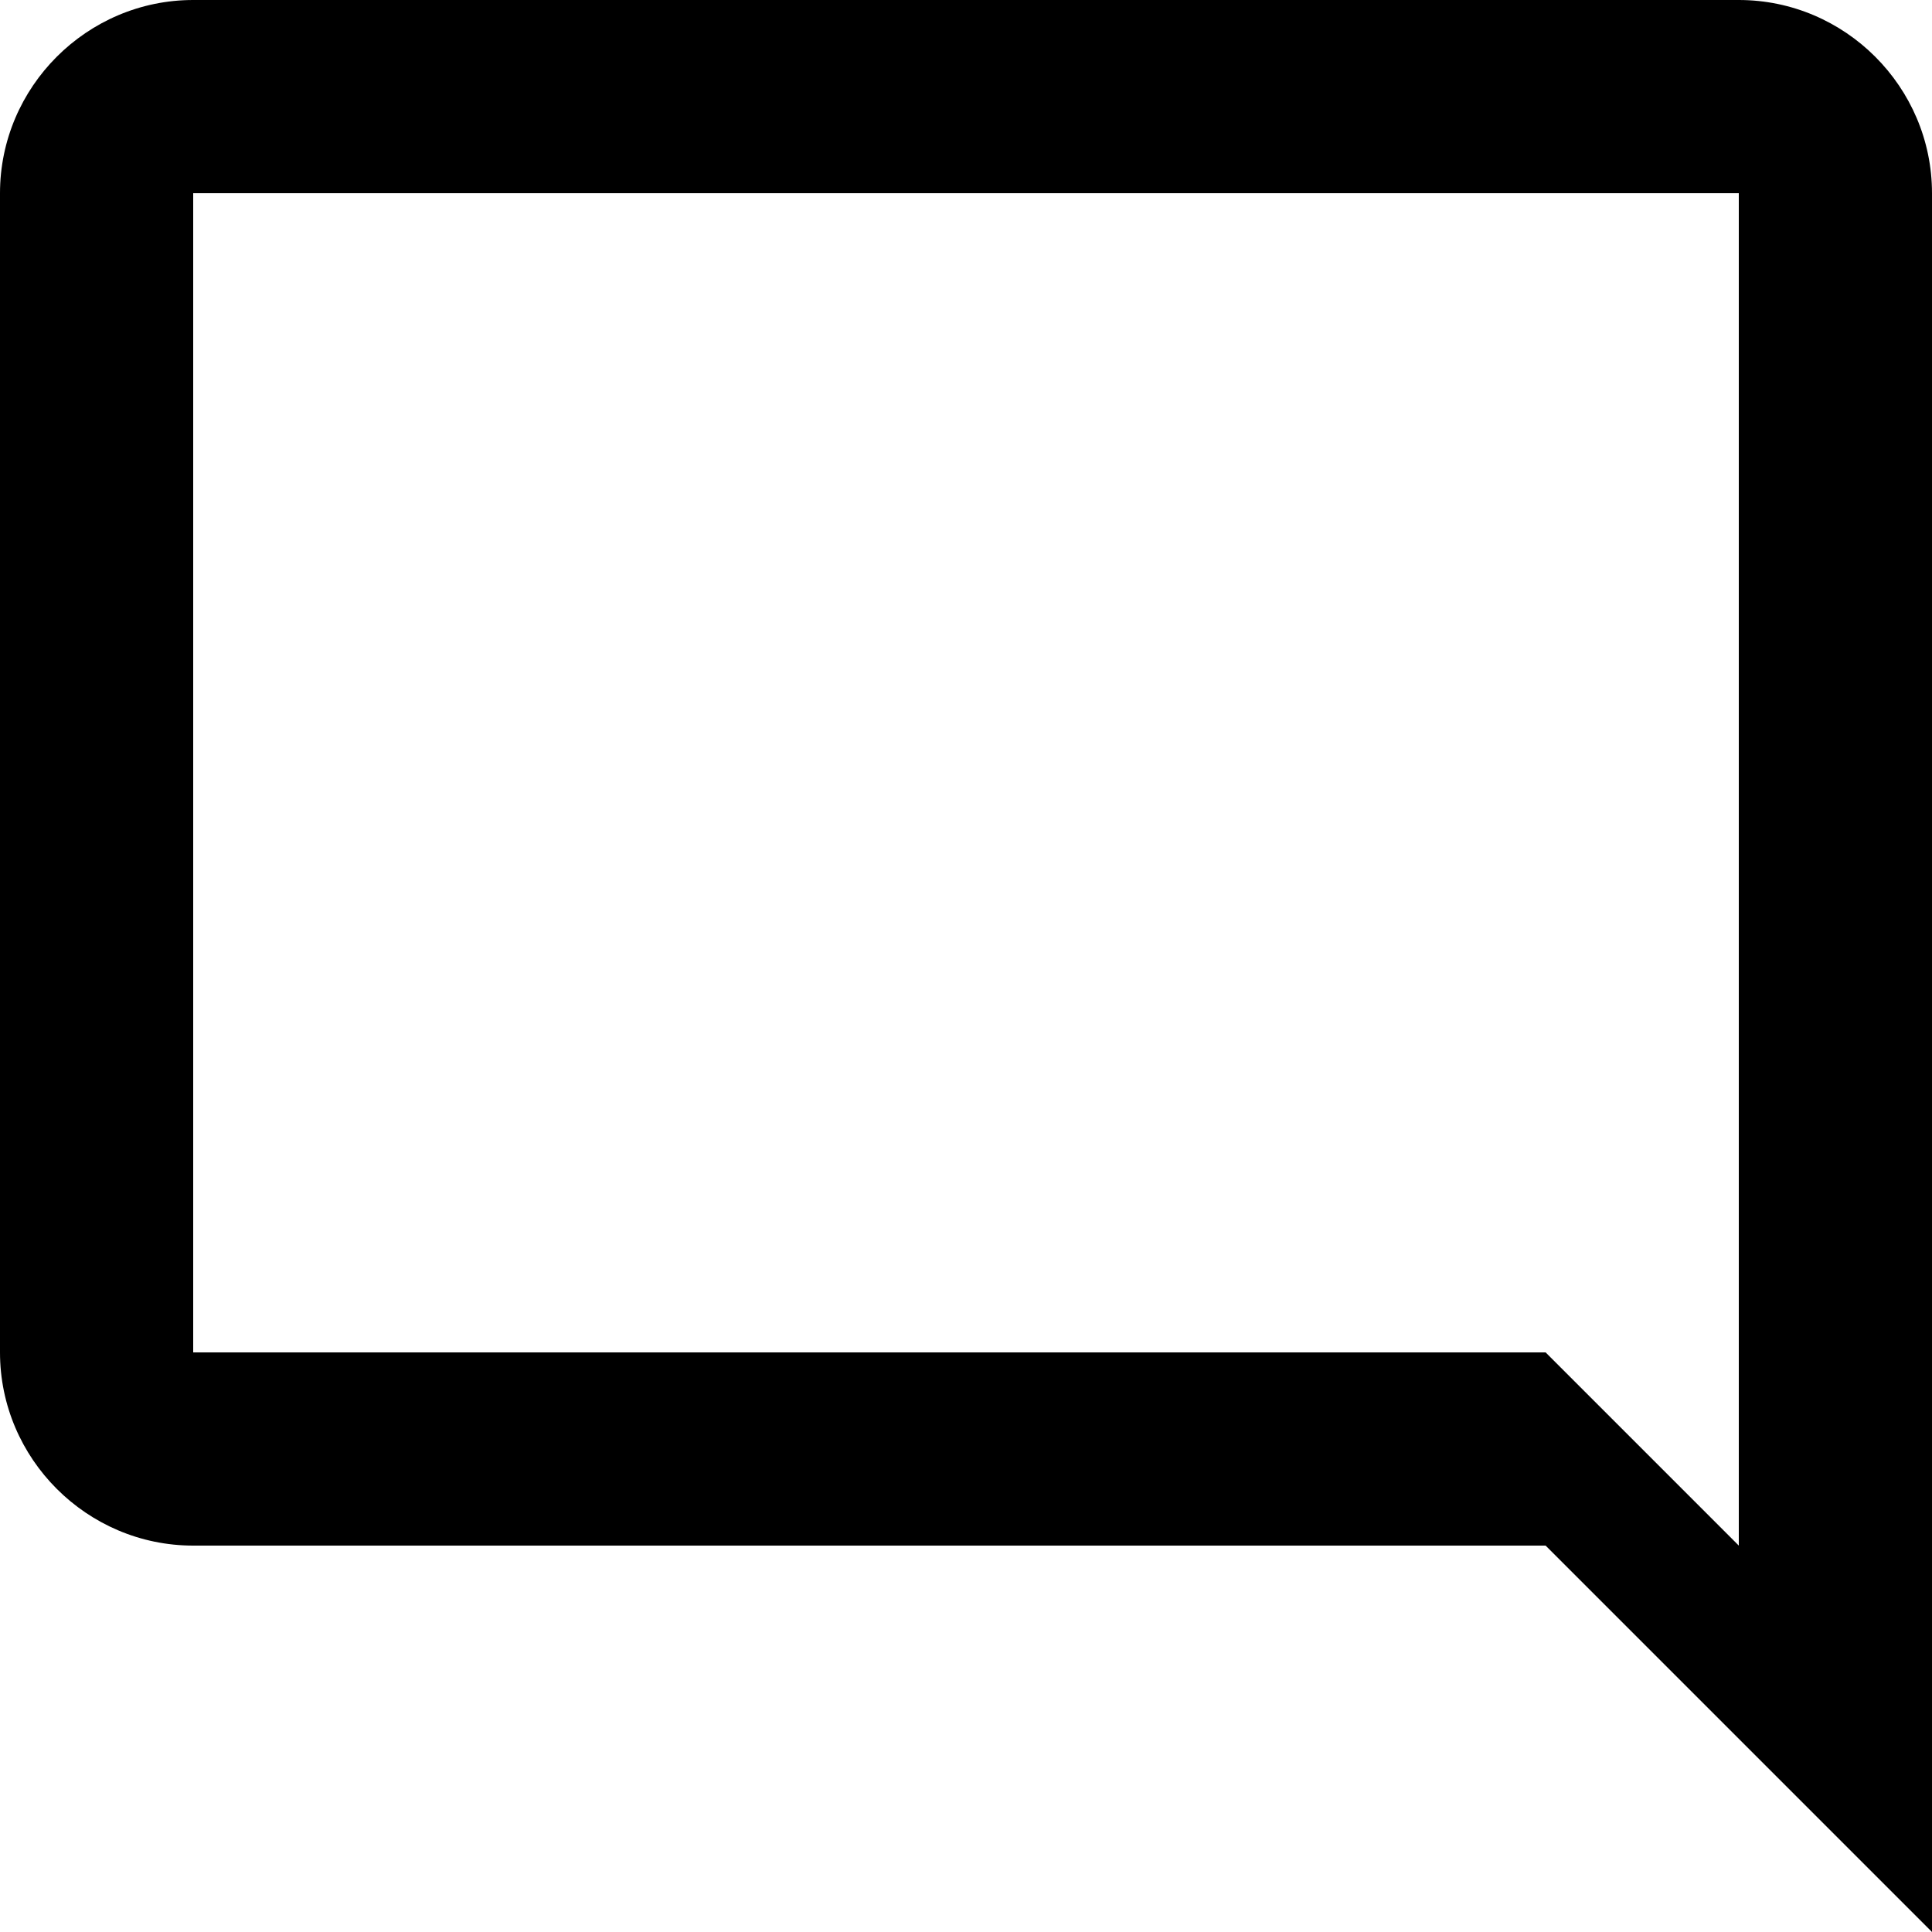
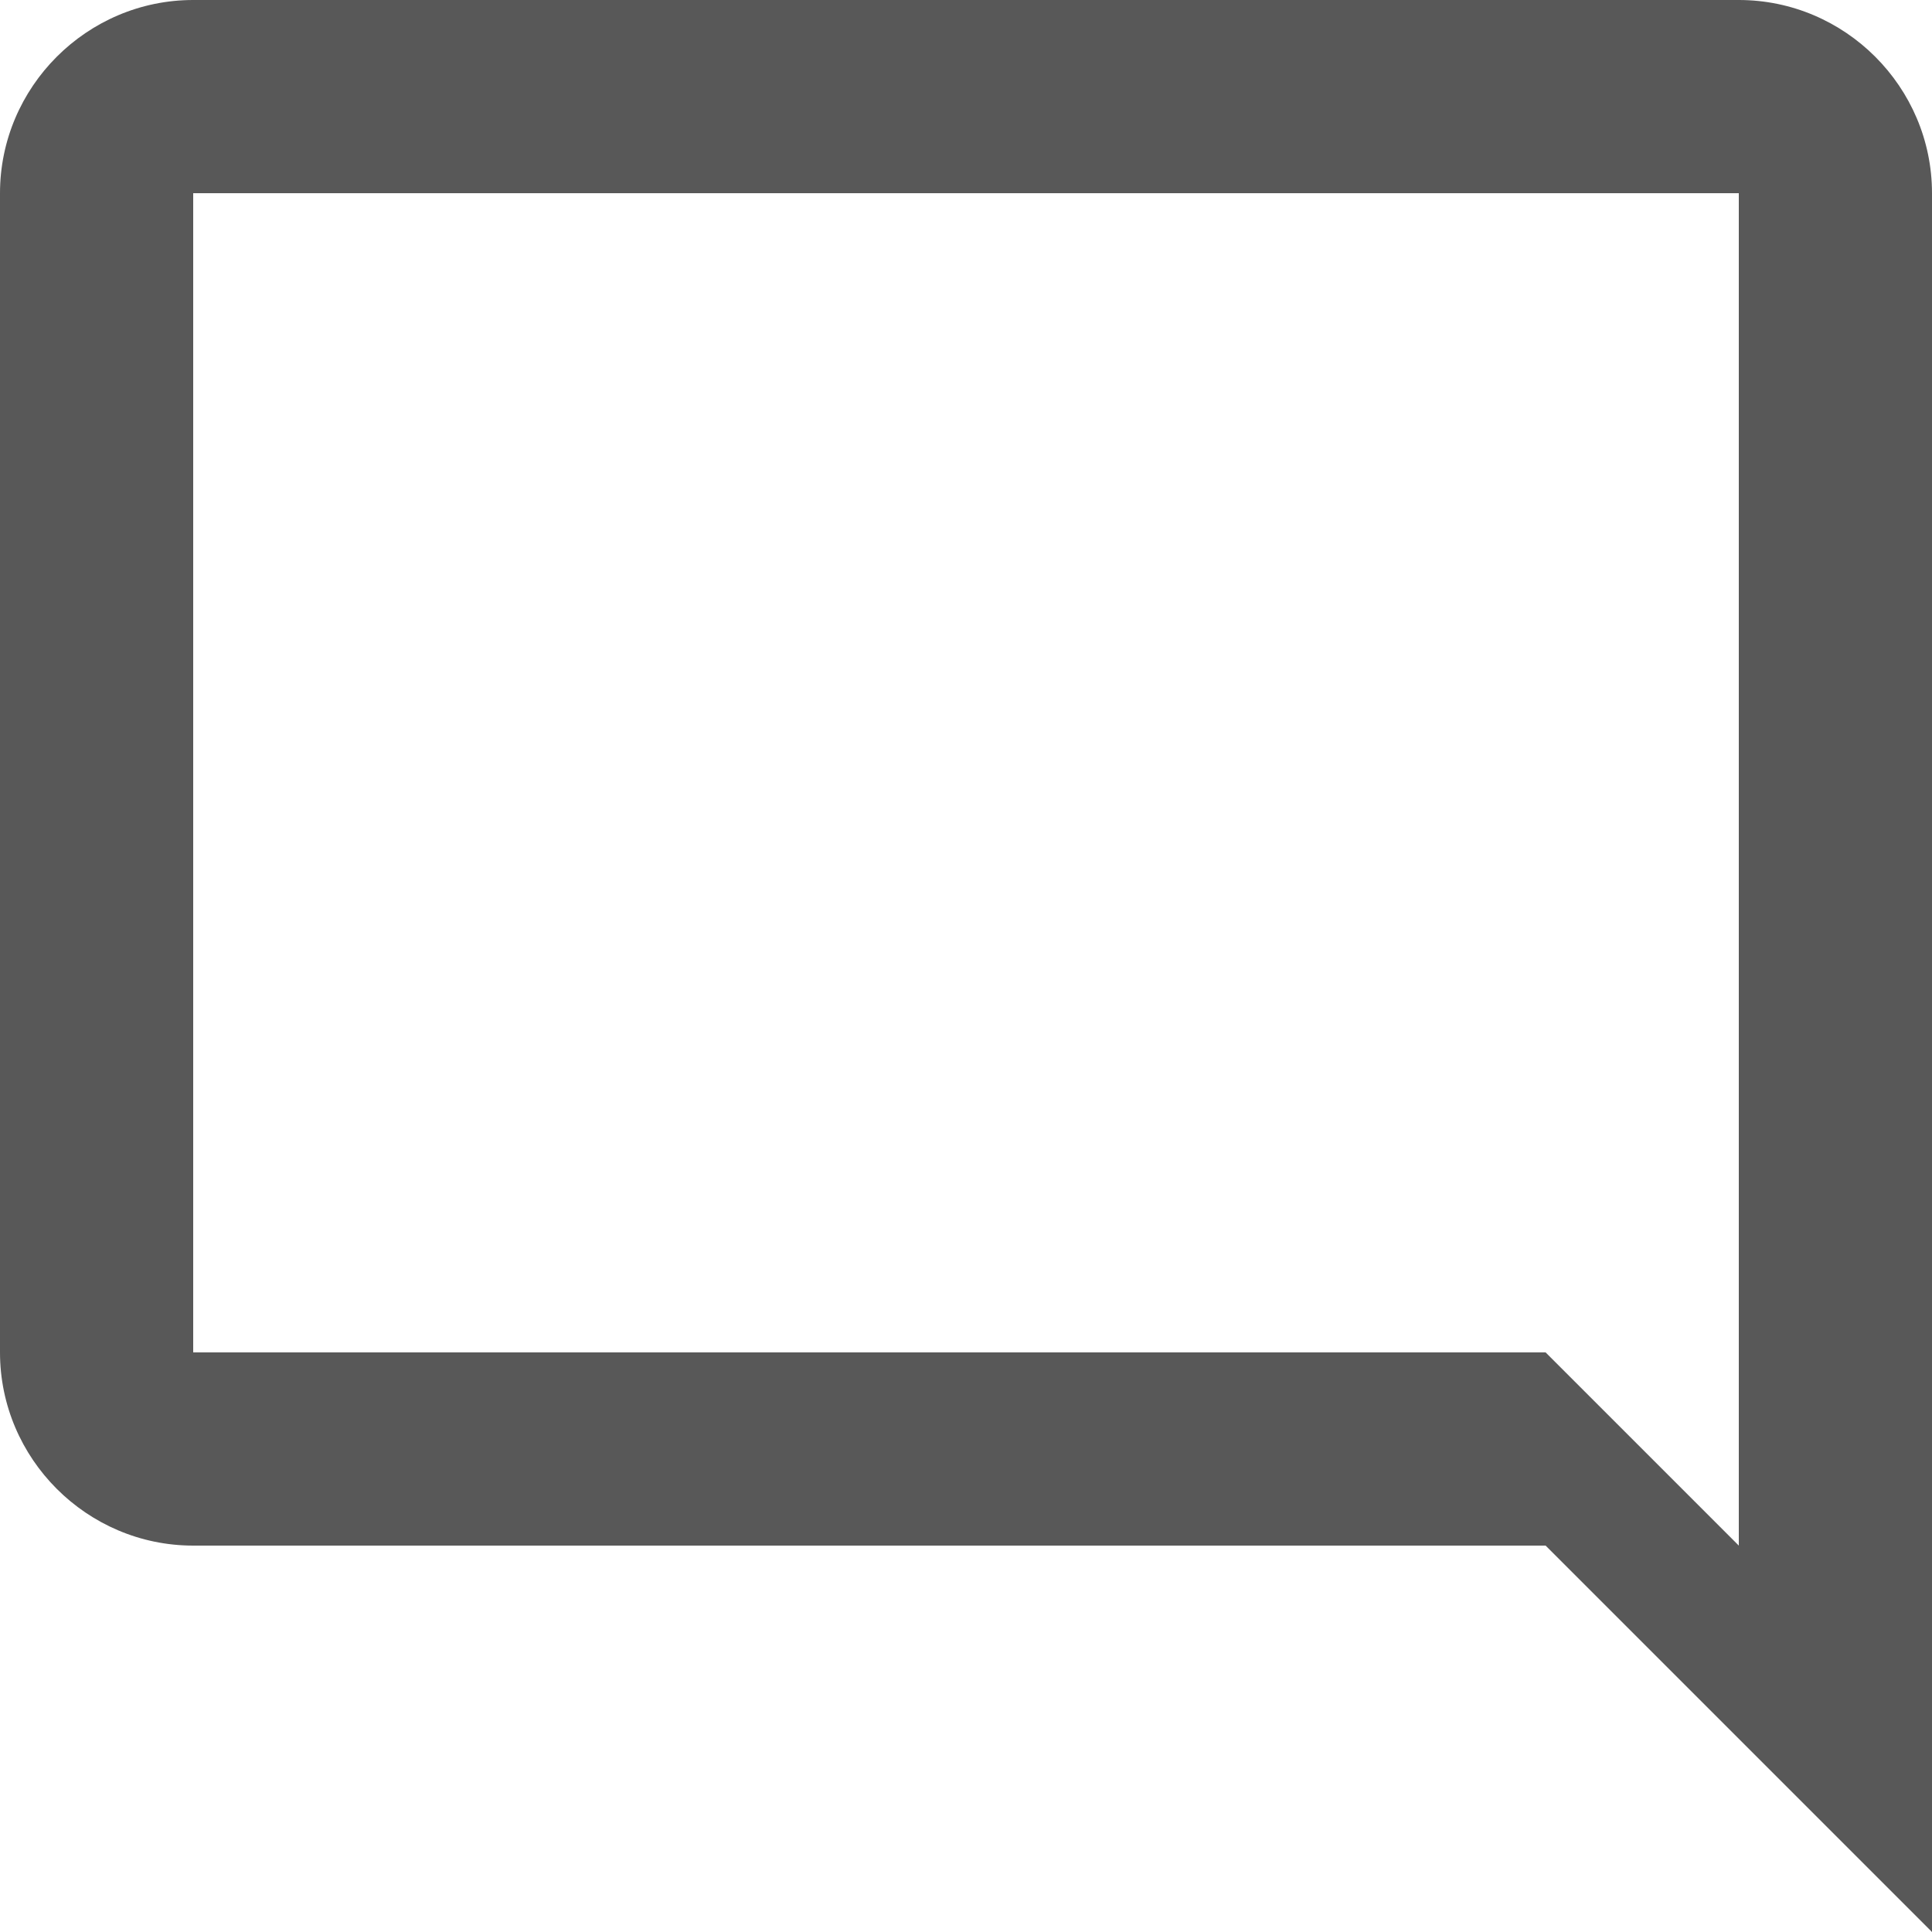
<svg xmlns="http://www.w3.org/2000/svg" width="20" height="20" viewBox="0 0 20 20" fill="none">
-   <path d="M2 0H18C19.1 0 20 0.9 20 2V20L16 16H2C0.9 16 0 15.1 0 14V2C0 0.9 0.9 0 2 0ZM2 14H16L18 16V2H2V14Z" fill="black" />
+   <path d="M2 0H18C19.1 0 20 0.9 20 2V20L16 16H2C0.9 16 0 15.1 0 14V2C0 0.9 0.9 0 2 0ZM2 14H16L18 16V2H2V14Z" fill="#585858" />
</svg>
